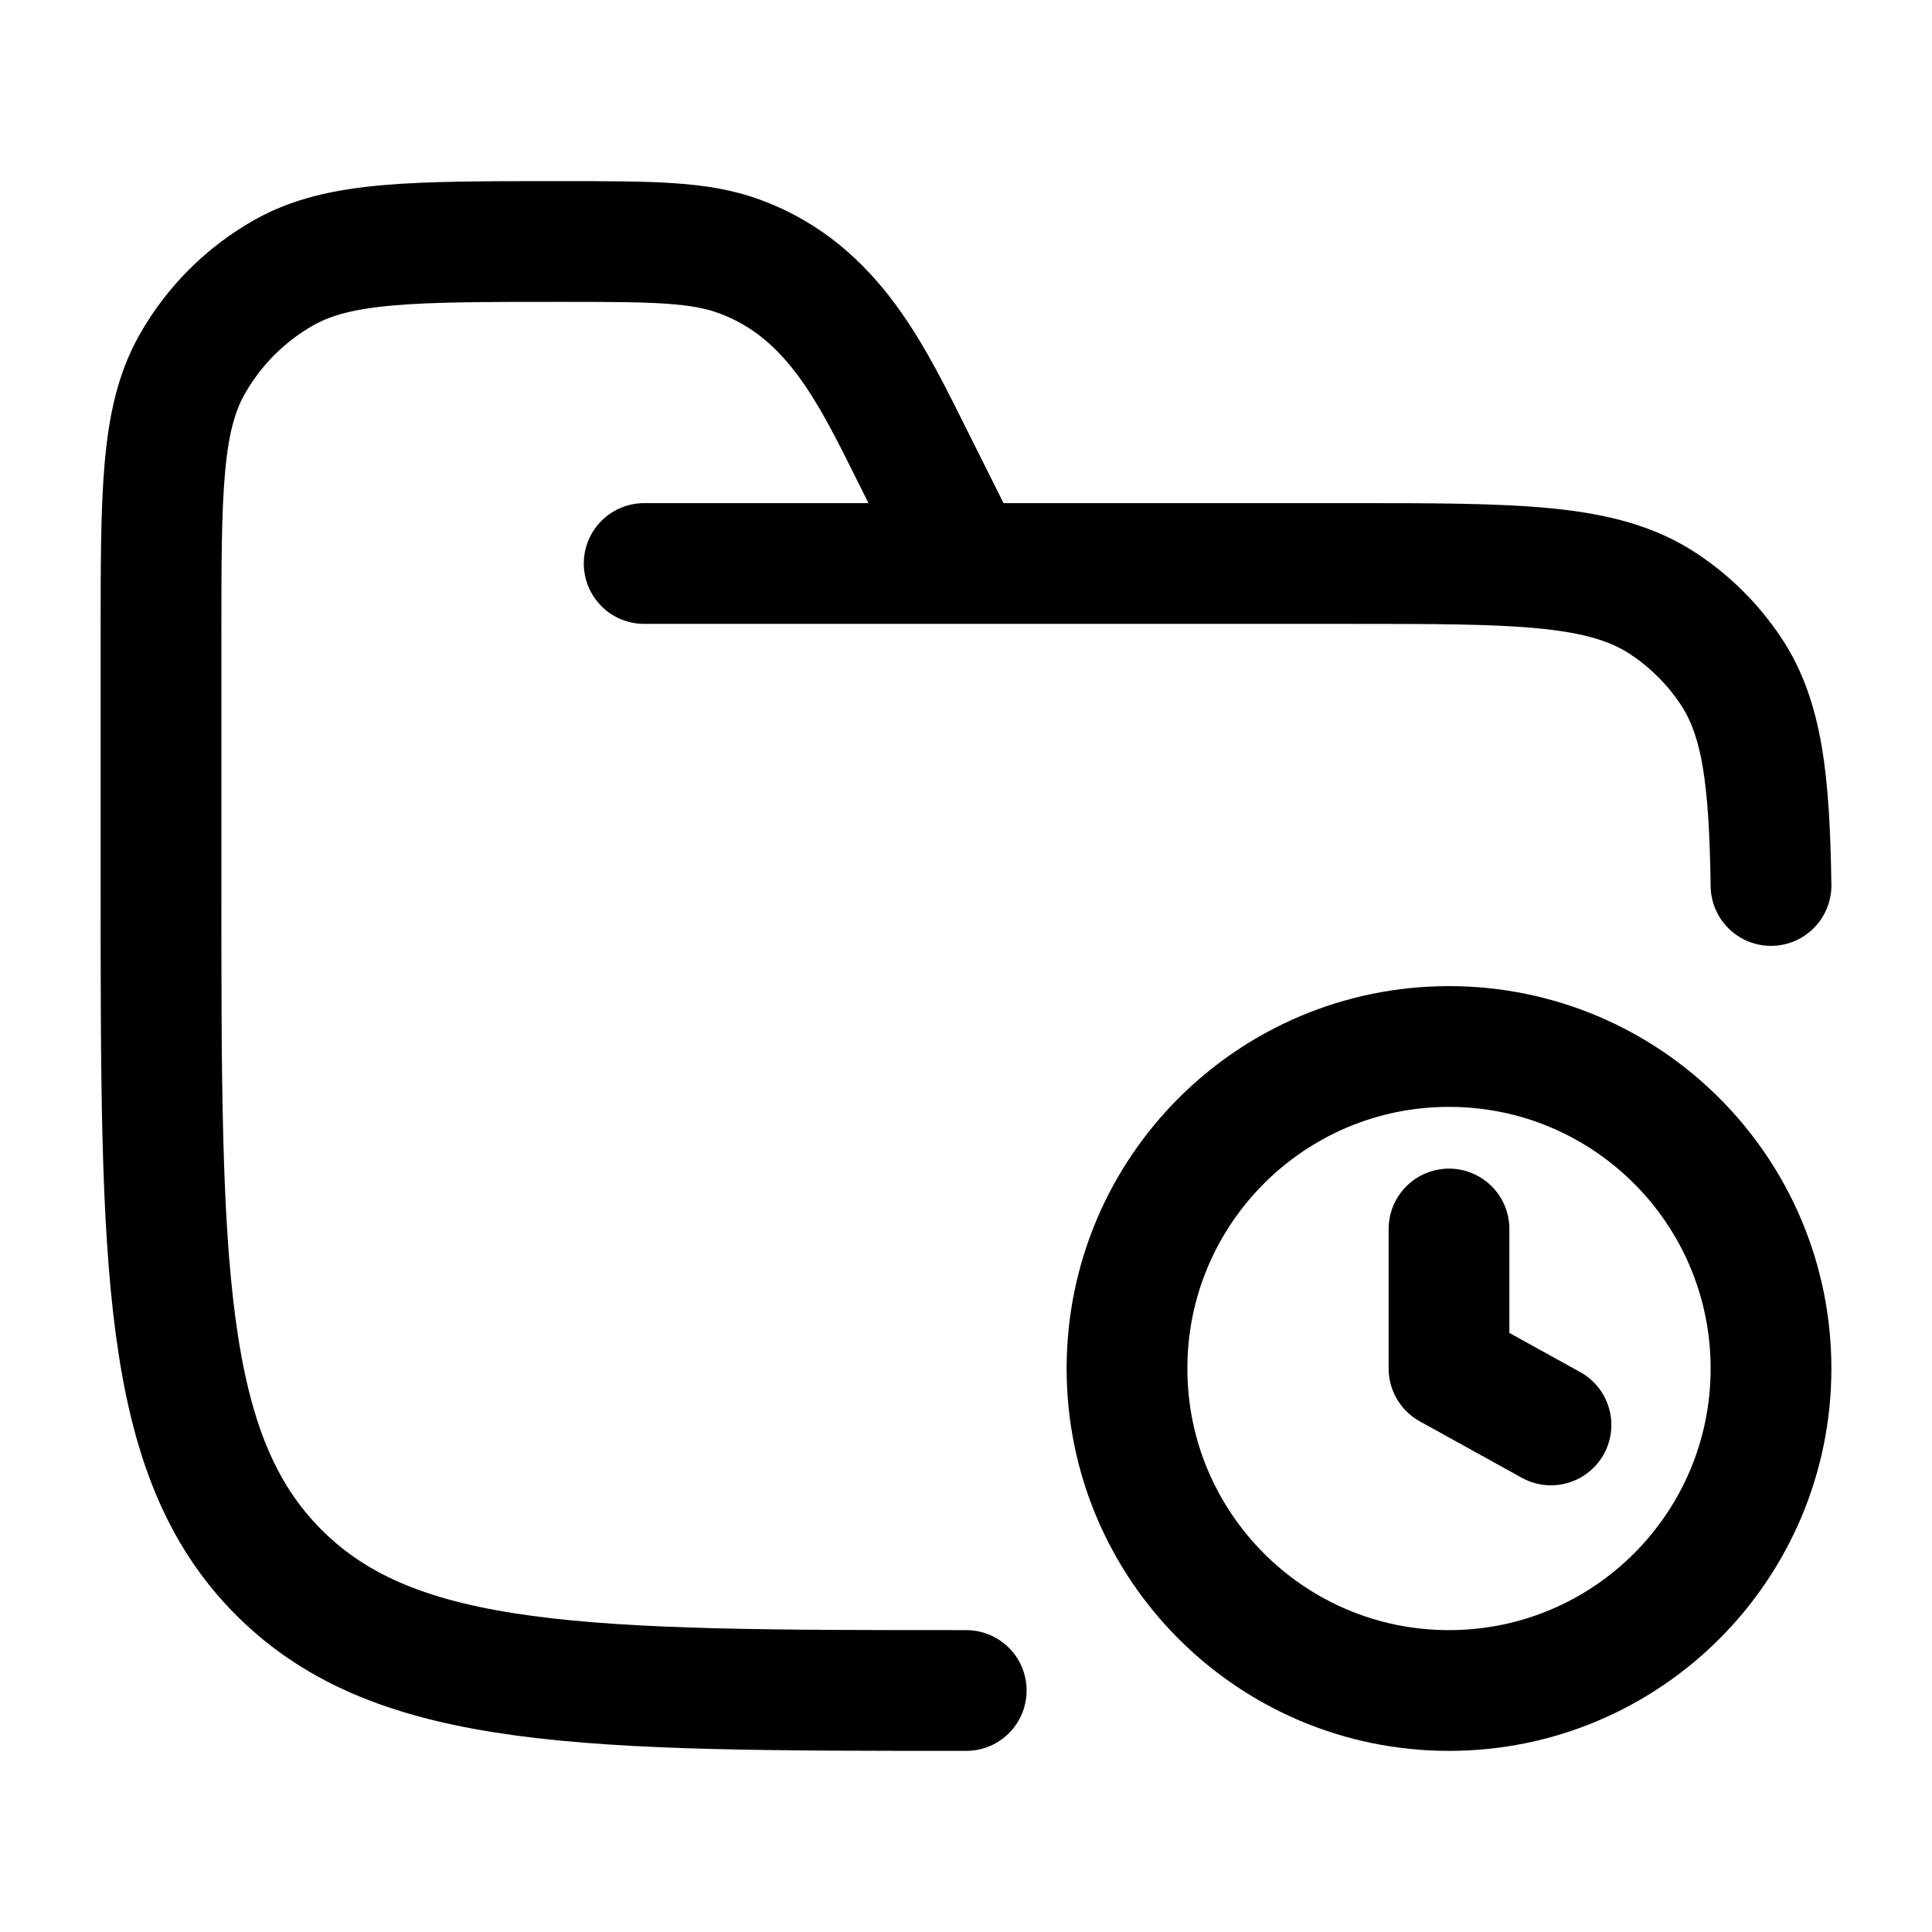
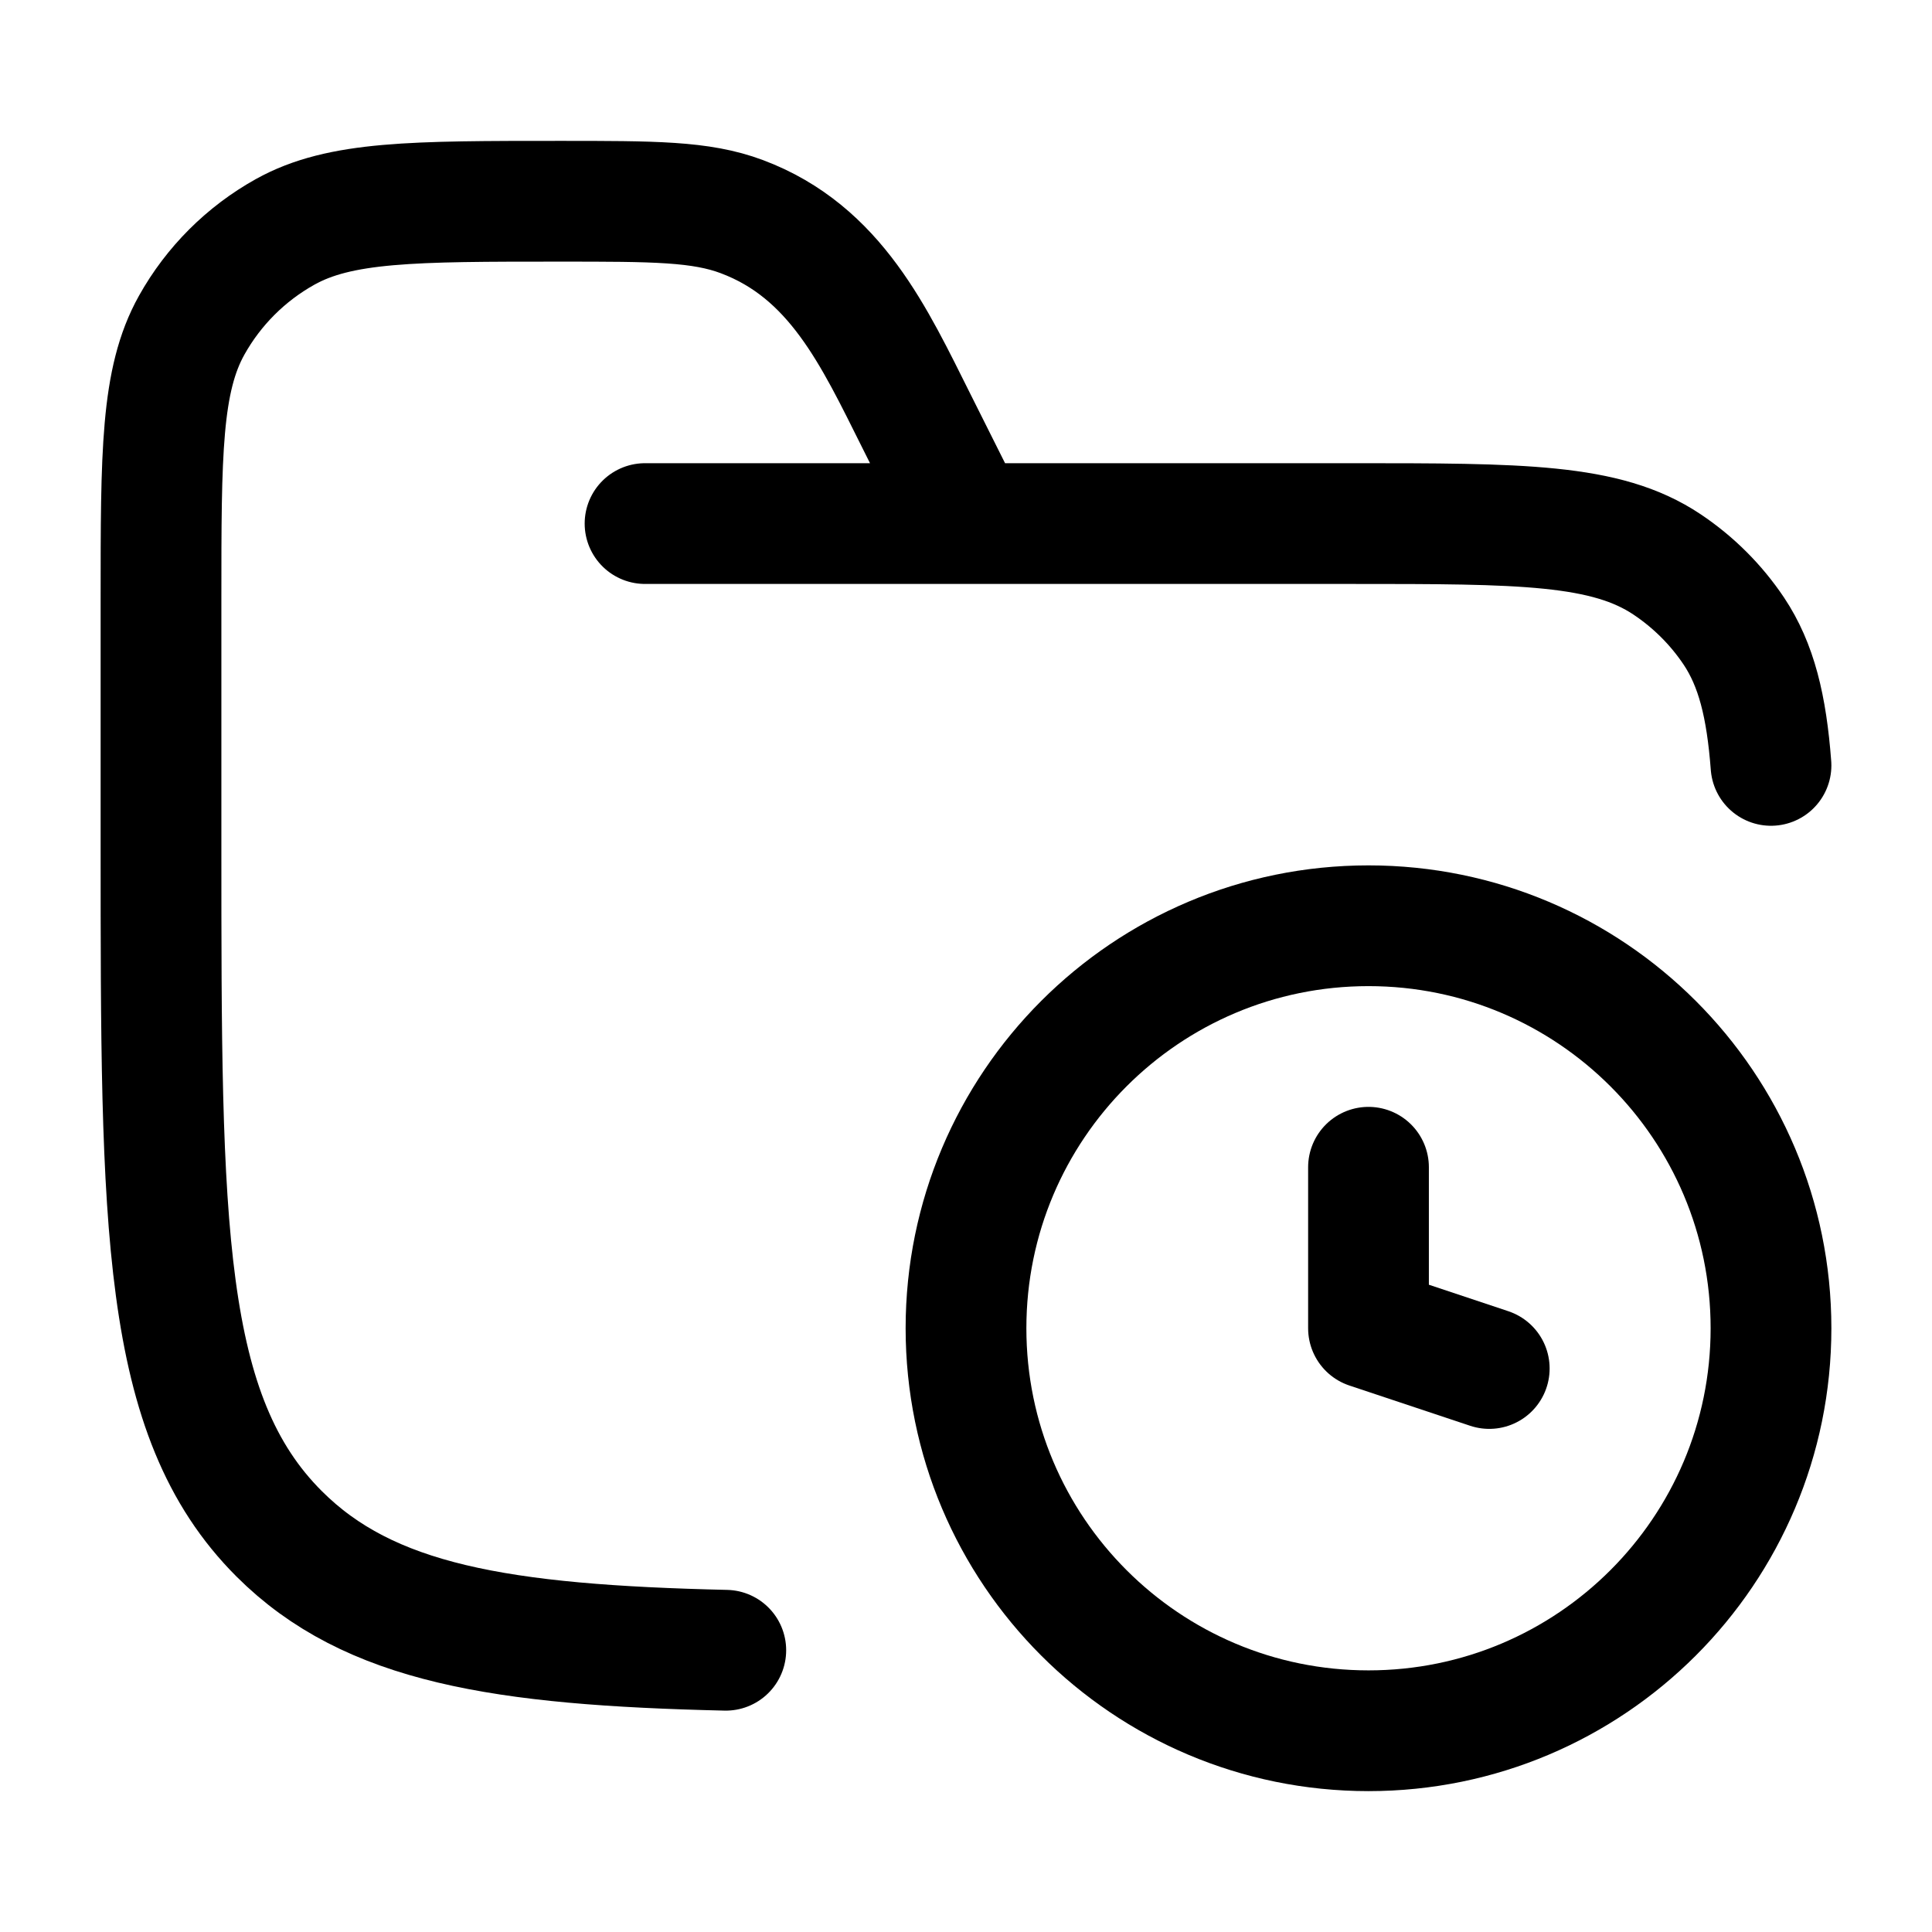
<svg xmlns="http://www.w3.org/2000/svg" width="24" height="24" viewBox="0 0 24 24" fill="none">
-   <path d="M12.003 21C7.287 21 4.93 21 3.465 19.535C2 18.071 2 15.714 2 11V7.944C2 6.128 2 5.22 2.38 4.538C2.652 4.052 3.053 3.651 3.538 3.38C4.22 3 5.129 3 6.946 3C8.11 3 8.692 3 9.201 3.191C10.364 3.627 10.844 4.684 11.369 5.733L12.003 7M8.002 7H16.754C18.861 7 19.915 7 20.672 7.506C21 7.724 21.281 8.006 21.5 8.333C21.894 8.923 21.981 9.692 22 11" stroke="currentColor" stroke-linecap="round" stroke-linejoin="round" stroke-width="1.5" />
-   <path d="M19.267 17.701L18 17V15.267M22 17C22 19.209 20.209 21 18 21C15.791 21 14 19.209 14 17C14 14.791 15.791 13 18 13C20.209 13 22 14.791 22 17Z" stroke="currentColor" stroke-linecap="round" stroke-linejoin="round" stroke-width="1.5" />
+   <circle cx="17" cy="16.5" r="5" stroke="currentColor" stroke-linecap="round" stroke-linejoin="round" stroke-width="1.5" />
+   <path d="M17 14.5V16.5L18.5 17" stroke="currentColor" stroke-linecap="round" stroke-linejoin="round" stroke-width="1.5" />
+   <path d="M8.013 6.504H16.783C18.894 6.504 19.95 6.504 20.708 7.011C21.036 7.23 21.318 7.511 21.538 7.839C21.819 8.26 21.944 8.773 22 9.508M12.022 6.504L11.387 5.236C10.861 4.185 10.381 3.128 9.215 2.691C8.705 2.5 8.122 2.5 6.955 2.5C5.135 2.5 4.224 2.5 3.541 2.881C3.055 3.152 2.653 3.553 2.381 4.04C2 4.722 2 5.631 2 7.45V10.509C2 15.228 2 17.588 3.468 19.054C4.584 20.169 6.218 20.436 9.016 20.5" stroke="currentColor" stroke-linecap="round" stroke-linejoin="round" stroke-width="1.5" />
</svg>
